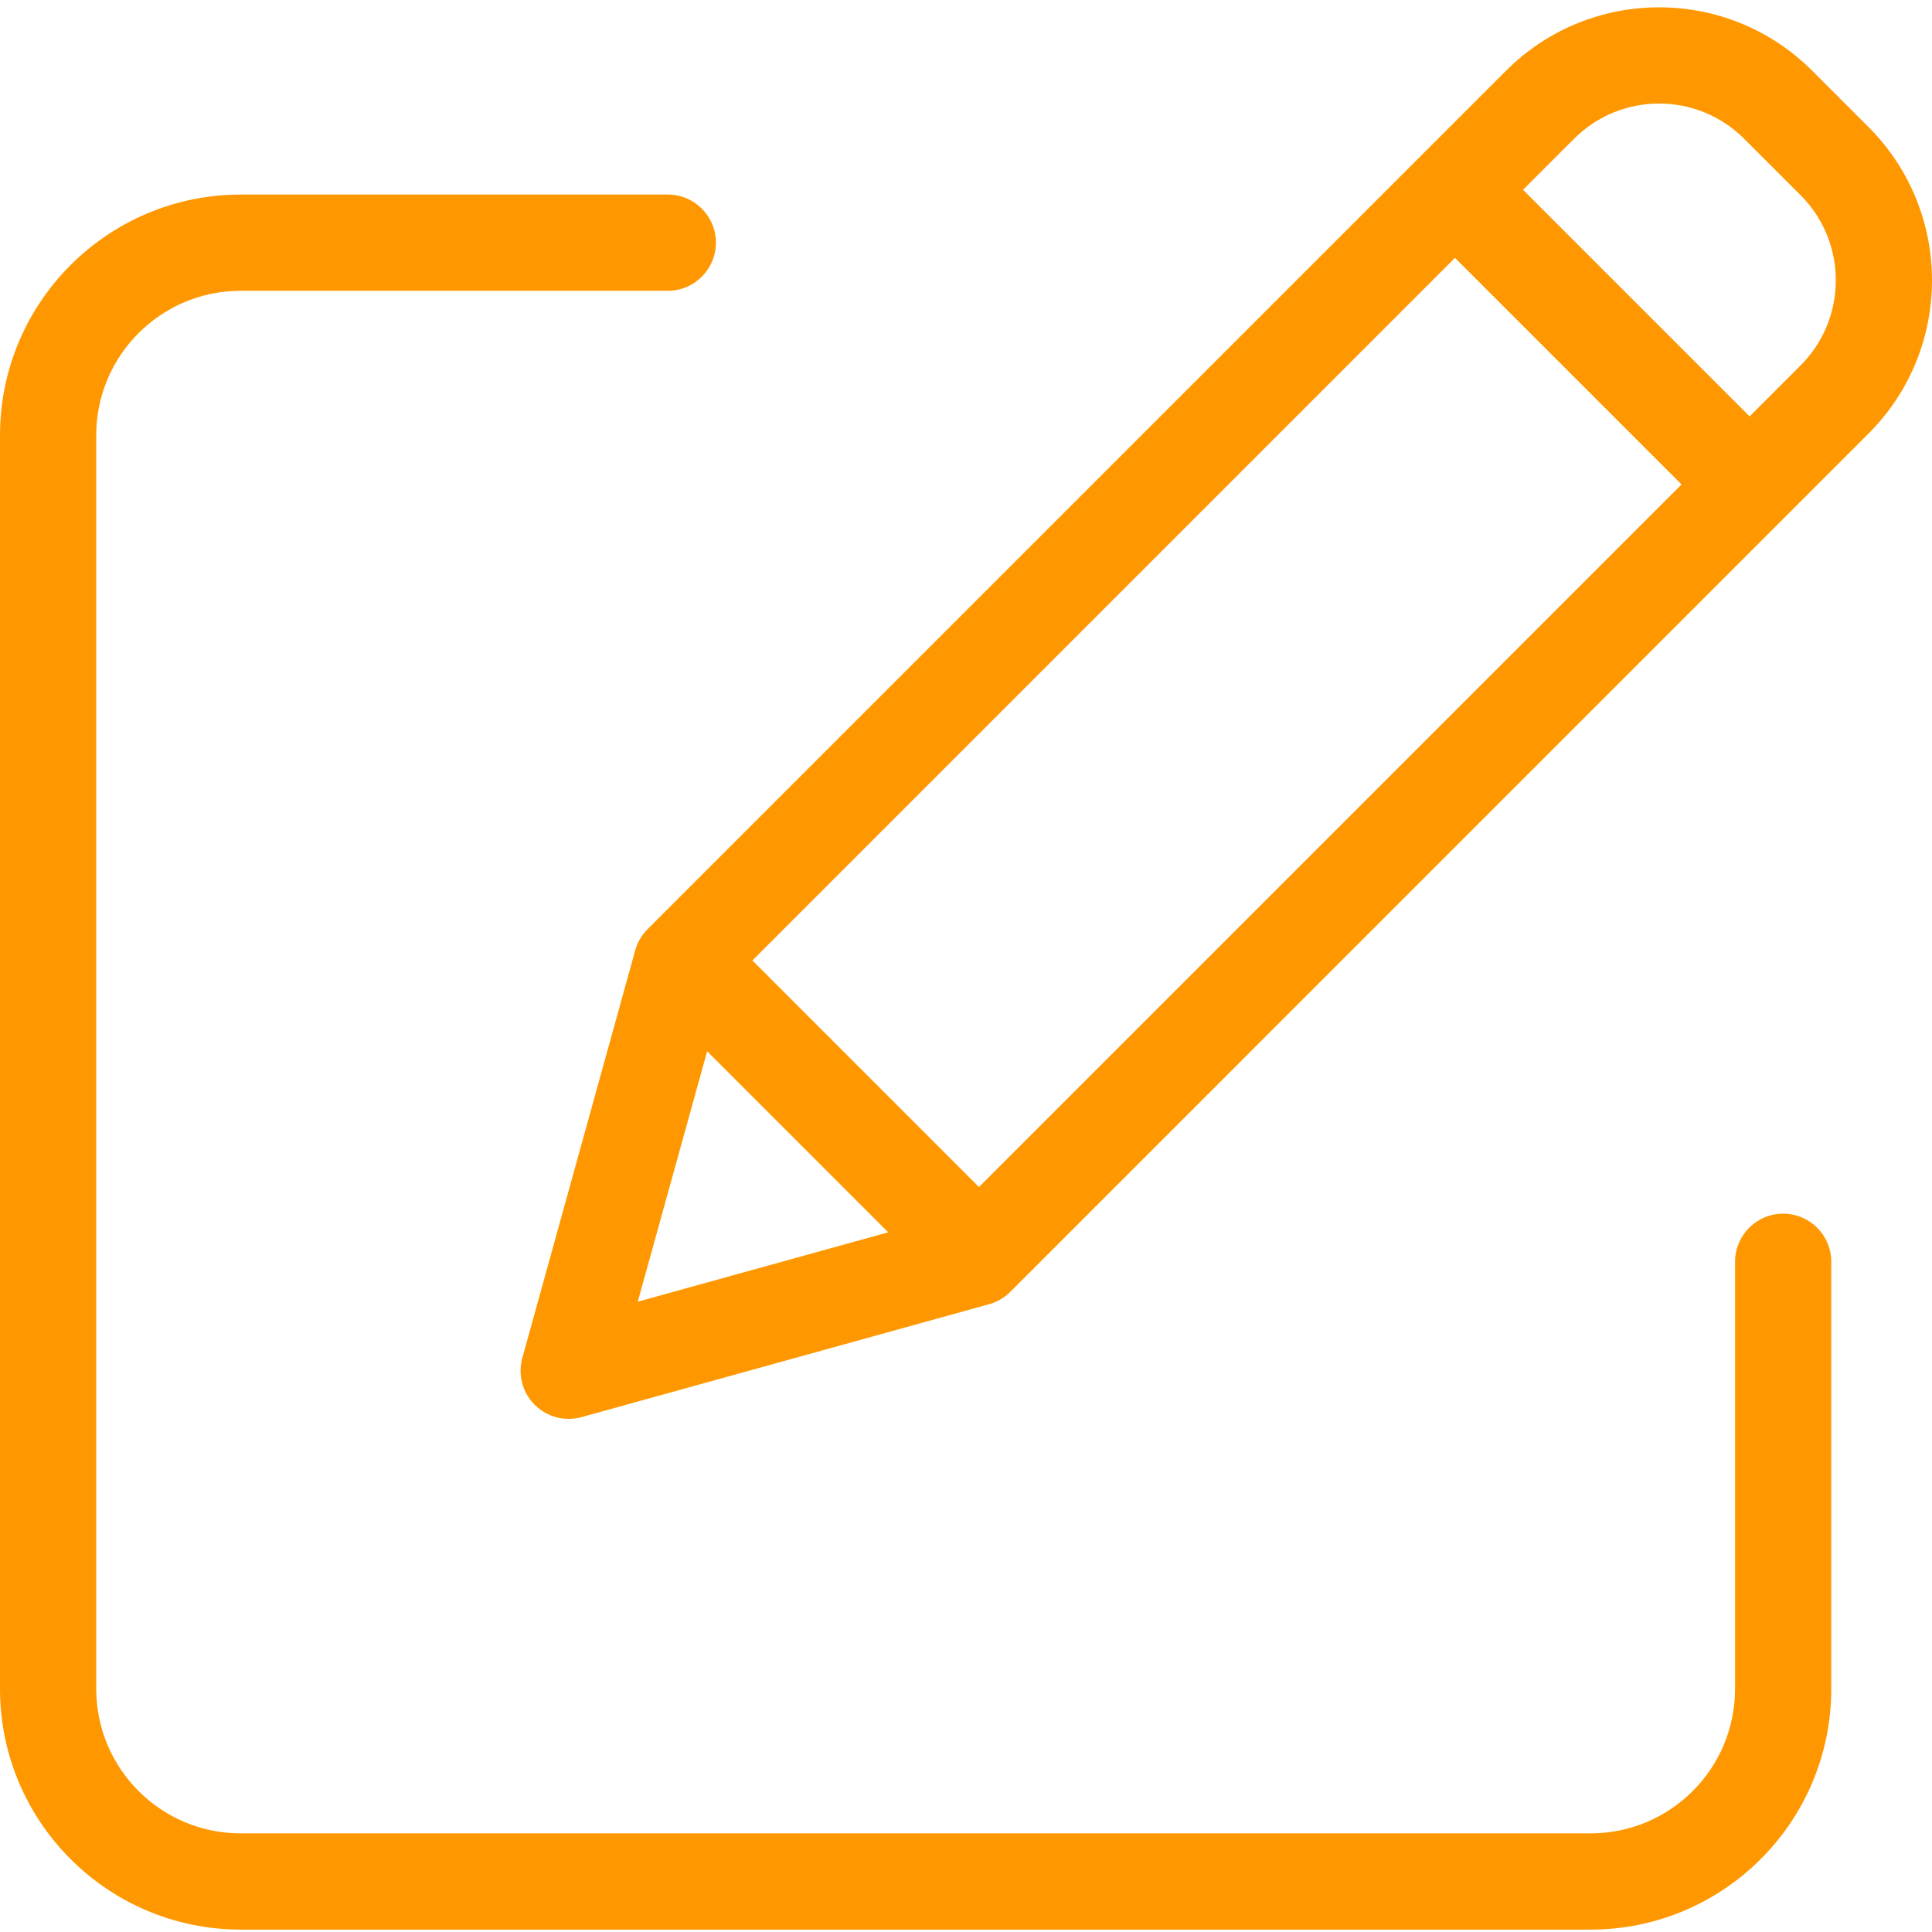
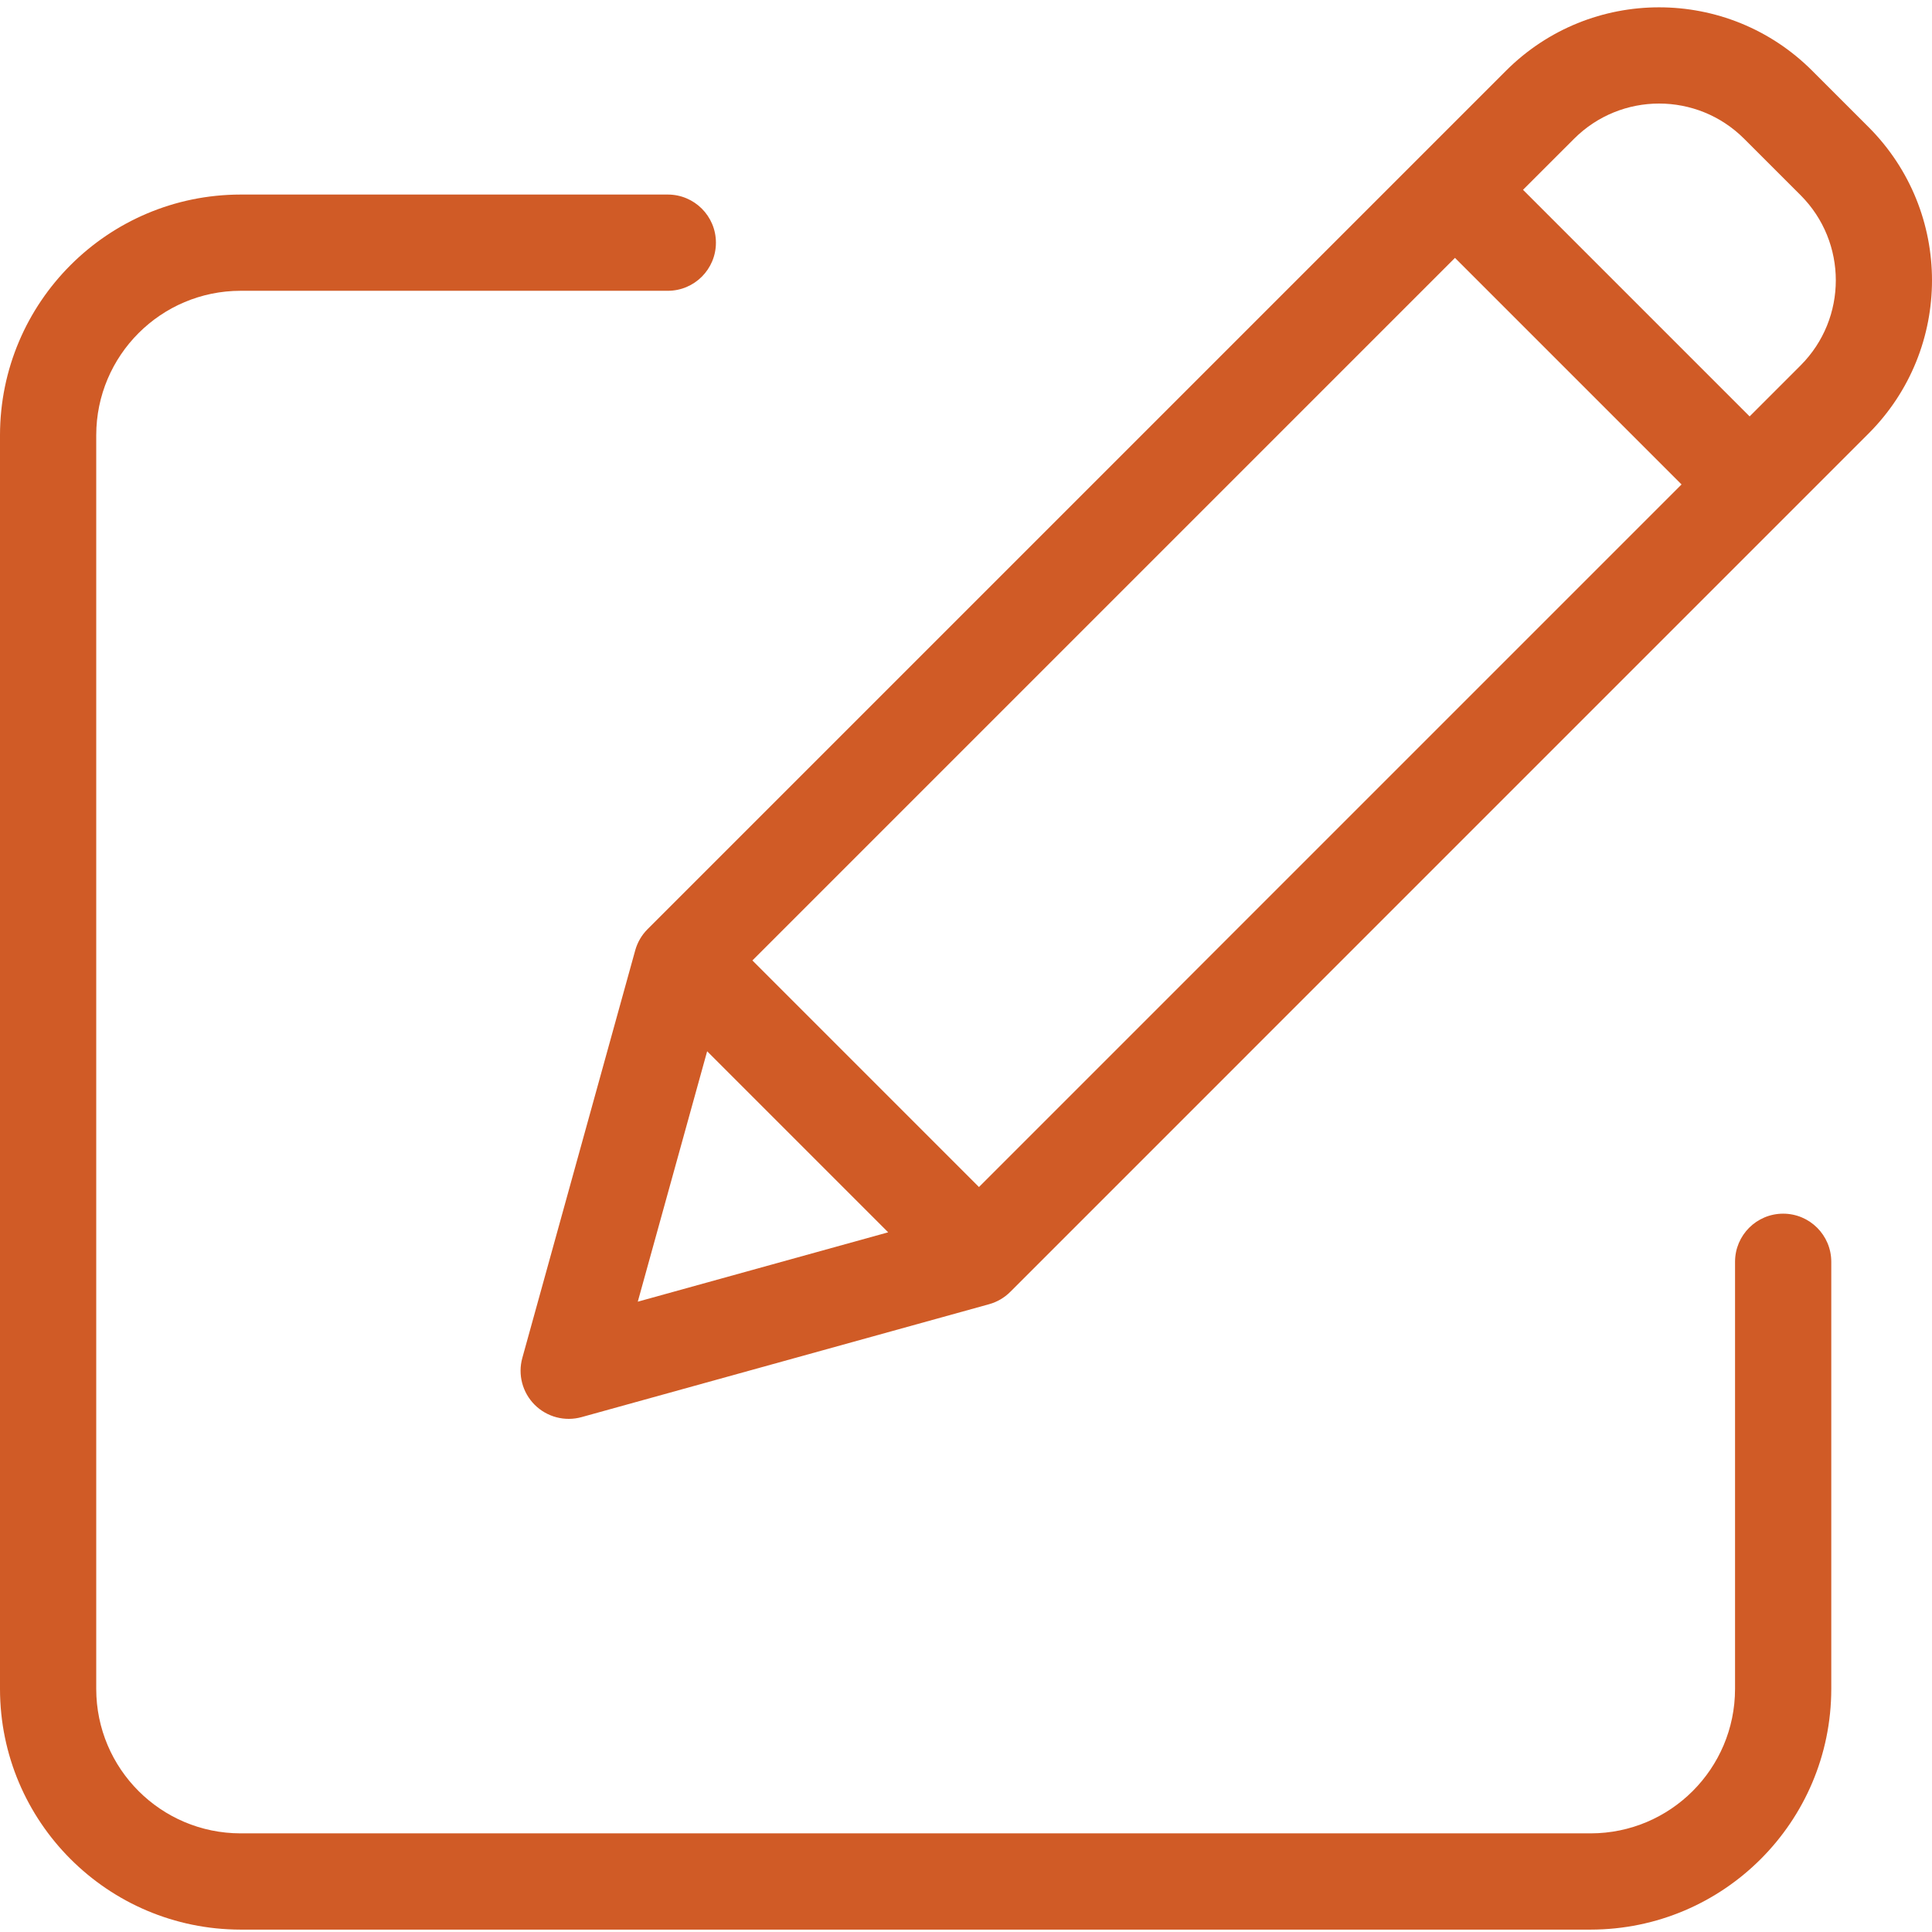
<svg xmlns="http://www.w3.org/2000/svg" height="512px" viewBox="0 -1 401.523 401" width="512px">
  <g>
-     <path d="m370.59 250.973c-5.523 0-10 4.477-10 10v88.789c-.02 16.562-13.438 29.984-30 30h-280.59c-16.562-.016-29.98-13.438-30-30v-260.59c.02-16.559 13.438-29.98 30-30h88.789c5.523 0 10-4.477 10-10 0-5.52-4.477-10-10-10h-88.789c-27.602.031-49.969 22.398-50 50v260.594c.031 27.602 22.398 49.969 50 50h280.59c27.602-.031 49.969-22.398 50-50v-88.793c0-5.523-4.477-10-10-10zm0 0" data-original="#000000" class="active-path" data-old_color="#000000" fill="#FF9800" />
-     <path d="m376.629 13.441c-17.574-17.574-46.066-17.574-63.641 0l-178.406 178.406c-1.223 1.223-2.105 2.738-2.566 4.402l-23.461 84.699c-.965 3.473.016 7.191 2.562 9.742 2.551 2.547 6.27 3.527 9.742 2.566l84.699-23.465c1.664-.461 3.18-1.344 4.402-2.566l178.402-178.41c17.547-17.586 17.547-46.055 0-63.641zm-220.258 184.906 146.012-146.016 47.09 47.09-146.016 146.016zm-9.406 18.875 37.621 37.625-52.039 14.418zm227.258-142.547-10.605 10.605-47.094-47.094 10.609-10.605c9.762-9.762 25.59-9.762 35.352 0l11.738 11.734c9.746 9.773 9.746 25.59 0 35.359zm0 0" data-original="#000000" class="active-path" data-old_color="#000000" fill="#FF9800" />
+     <path d="m370.59 250.973c-5.523 0-10 4.477-10 10v88.789c-.02 16.562-13.438 29.984-30 30h-280.59c-16.562-.016-29.98-13.438-30-30v-260.59c.02-16.559 13.438-29.98 30-30h88.789c5.523 0 10-4.477 10-10 0-5.52-4.477-10-10-10h-88.789c-27.602.031-49.969 22.398-50 50v260.594c.031 27.602 22.398 49.969 50 50h280.59c27.602-.031 49.969-22.398 50-50v-88.793c0-5.523-4.477-10-10-10zm0 0" data-original="#000000" class="active-path" data-old_color="#000000" fill="#D05B26" />
+     <path d="m376.629 13.441c-17.574-17.574-46.066-17.574-63.641 0l-178.406 178.406c-1.223 1.223-2.105 2.738-2.566 4.402l-23.461 84.699c-.965 3.473.016 7.191 2.562 9.742 2.551 2.547 6.27 3.527 9.742 2.566l84.699-23.465c1.664-.461 3.18-1.344 4.402-2.566l178.402-178.41c17.547-17.586 17.547-46.055 0-63.641zm-220.258 184.906 146.012-146.016 47.09 47.09-146.016 146.016zm-9.406 18.875 37.621 37.625-52.039 14.418zm227.258-142.547-10.605 10.605-47.094-47.094 10.609-10.605c9.762-9.762 25.59-9.762 35.352 0l11.738 11.734c9.746 9.773 9.746 25.59 0 35.359zm0 0" data-original="#000000" class="active-path" data-old_color="#000000" fill="#D05B26" />
  </g>
</svg>
